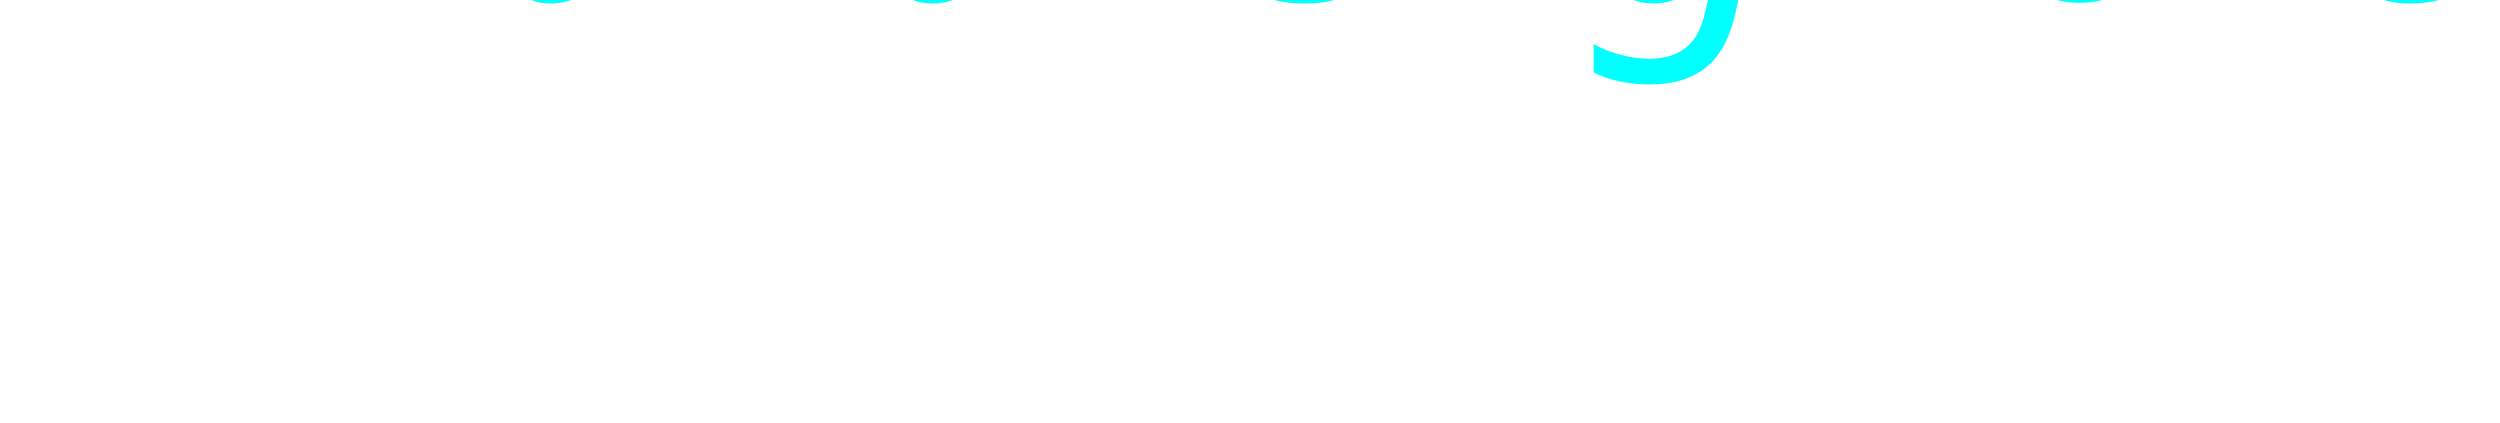
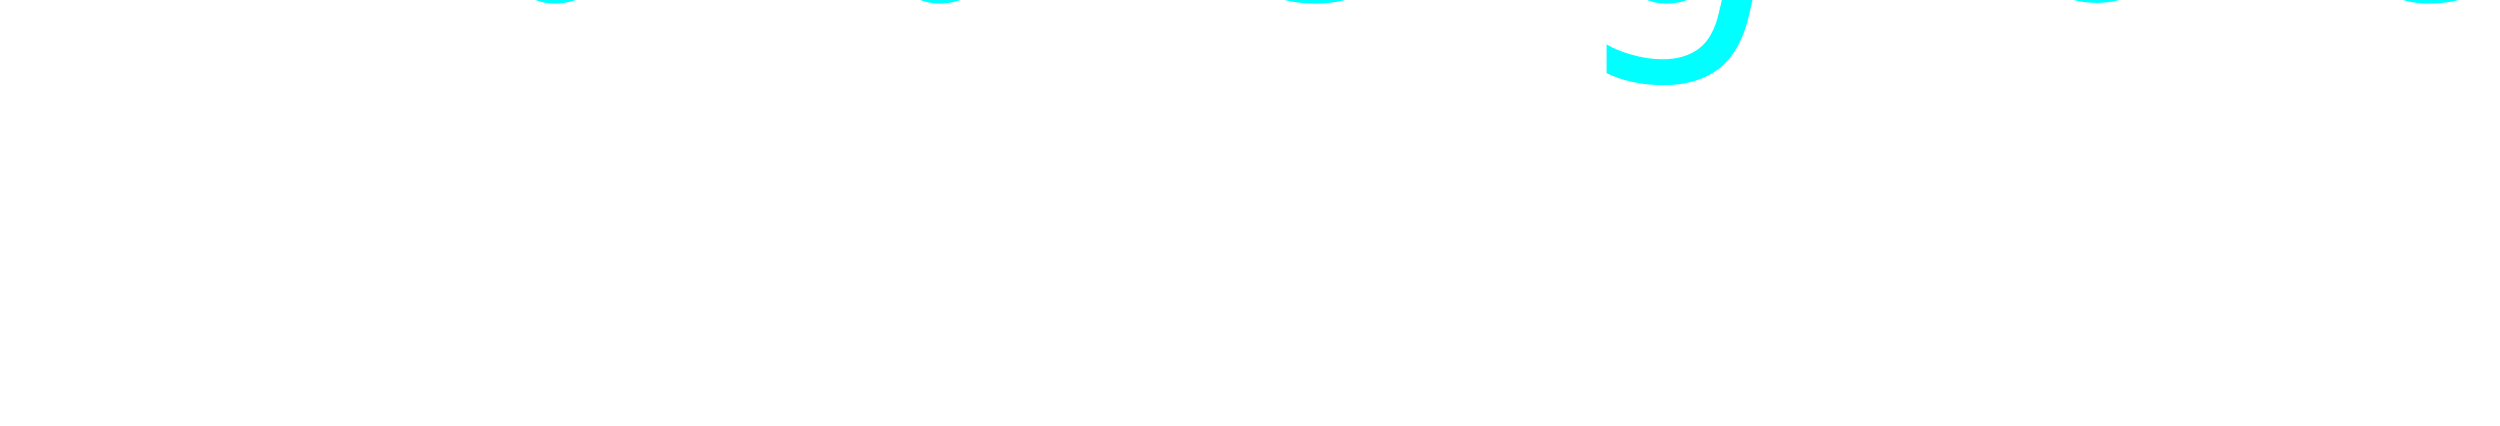
- <svg xmlns="http://www.w3.org/2000/svg" width="497" height="84">
+ <svg xmlns="http://www.w3.org/2000/svg" width="493" height="84">
  <defs>
    <style type="text/css">@font-face {
    font-family: 'pictex-Lato';
    src: url('Lato-BoldItalic.ttf');
}</style>
  </defs>
-   <rect fill-opacity="0" width="497" height="84" />
-   <text fill="aqua" font-size="70" font-style="italic" font-family="pictex-Lato" x="0, 20.3, 56.735, 90.37, 126.595, 144.06, 162.085, 199.815, 213.326, 231.351, 258.826, 272.336, 290.361, 324.311, 362.006, 397.706, 421.751, 454.861, " y="69.09, ">
+   <rect fill-opacity="0" width="493" height="84" />
+   <text fill="aqua" font-size="70" font-style="italic" font-family="pictex-Lato" x="0, 20.3, 56.735, 90.37, 126.595, 144.06, 162.085, 199.815, 213.325, 231.35, 258.825, 272.335, 290.36, 324.31, 362.005, 397.705, 421.75, 454.86, " y="69.09, ">
			Invalid is ignored
	</text>
</svg>
